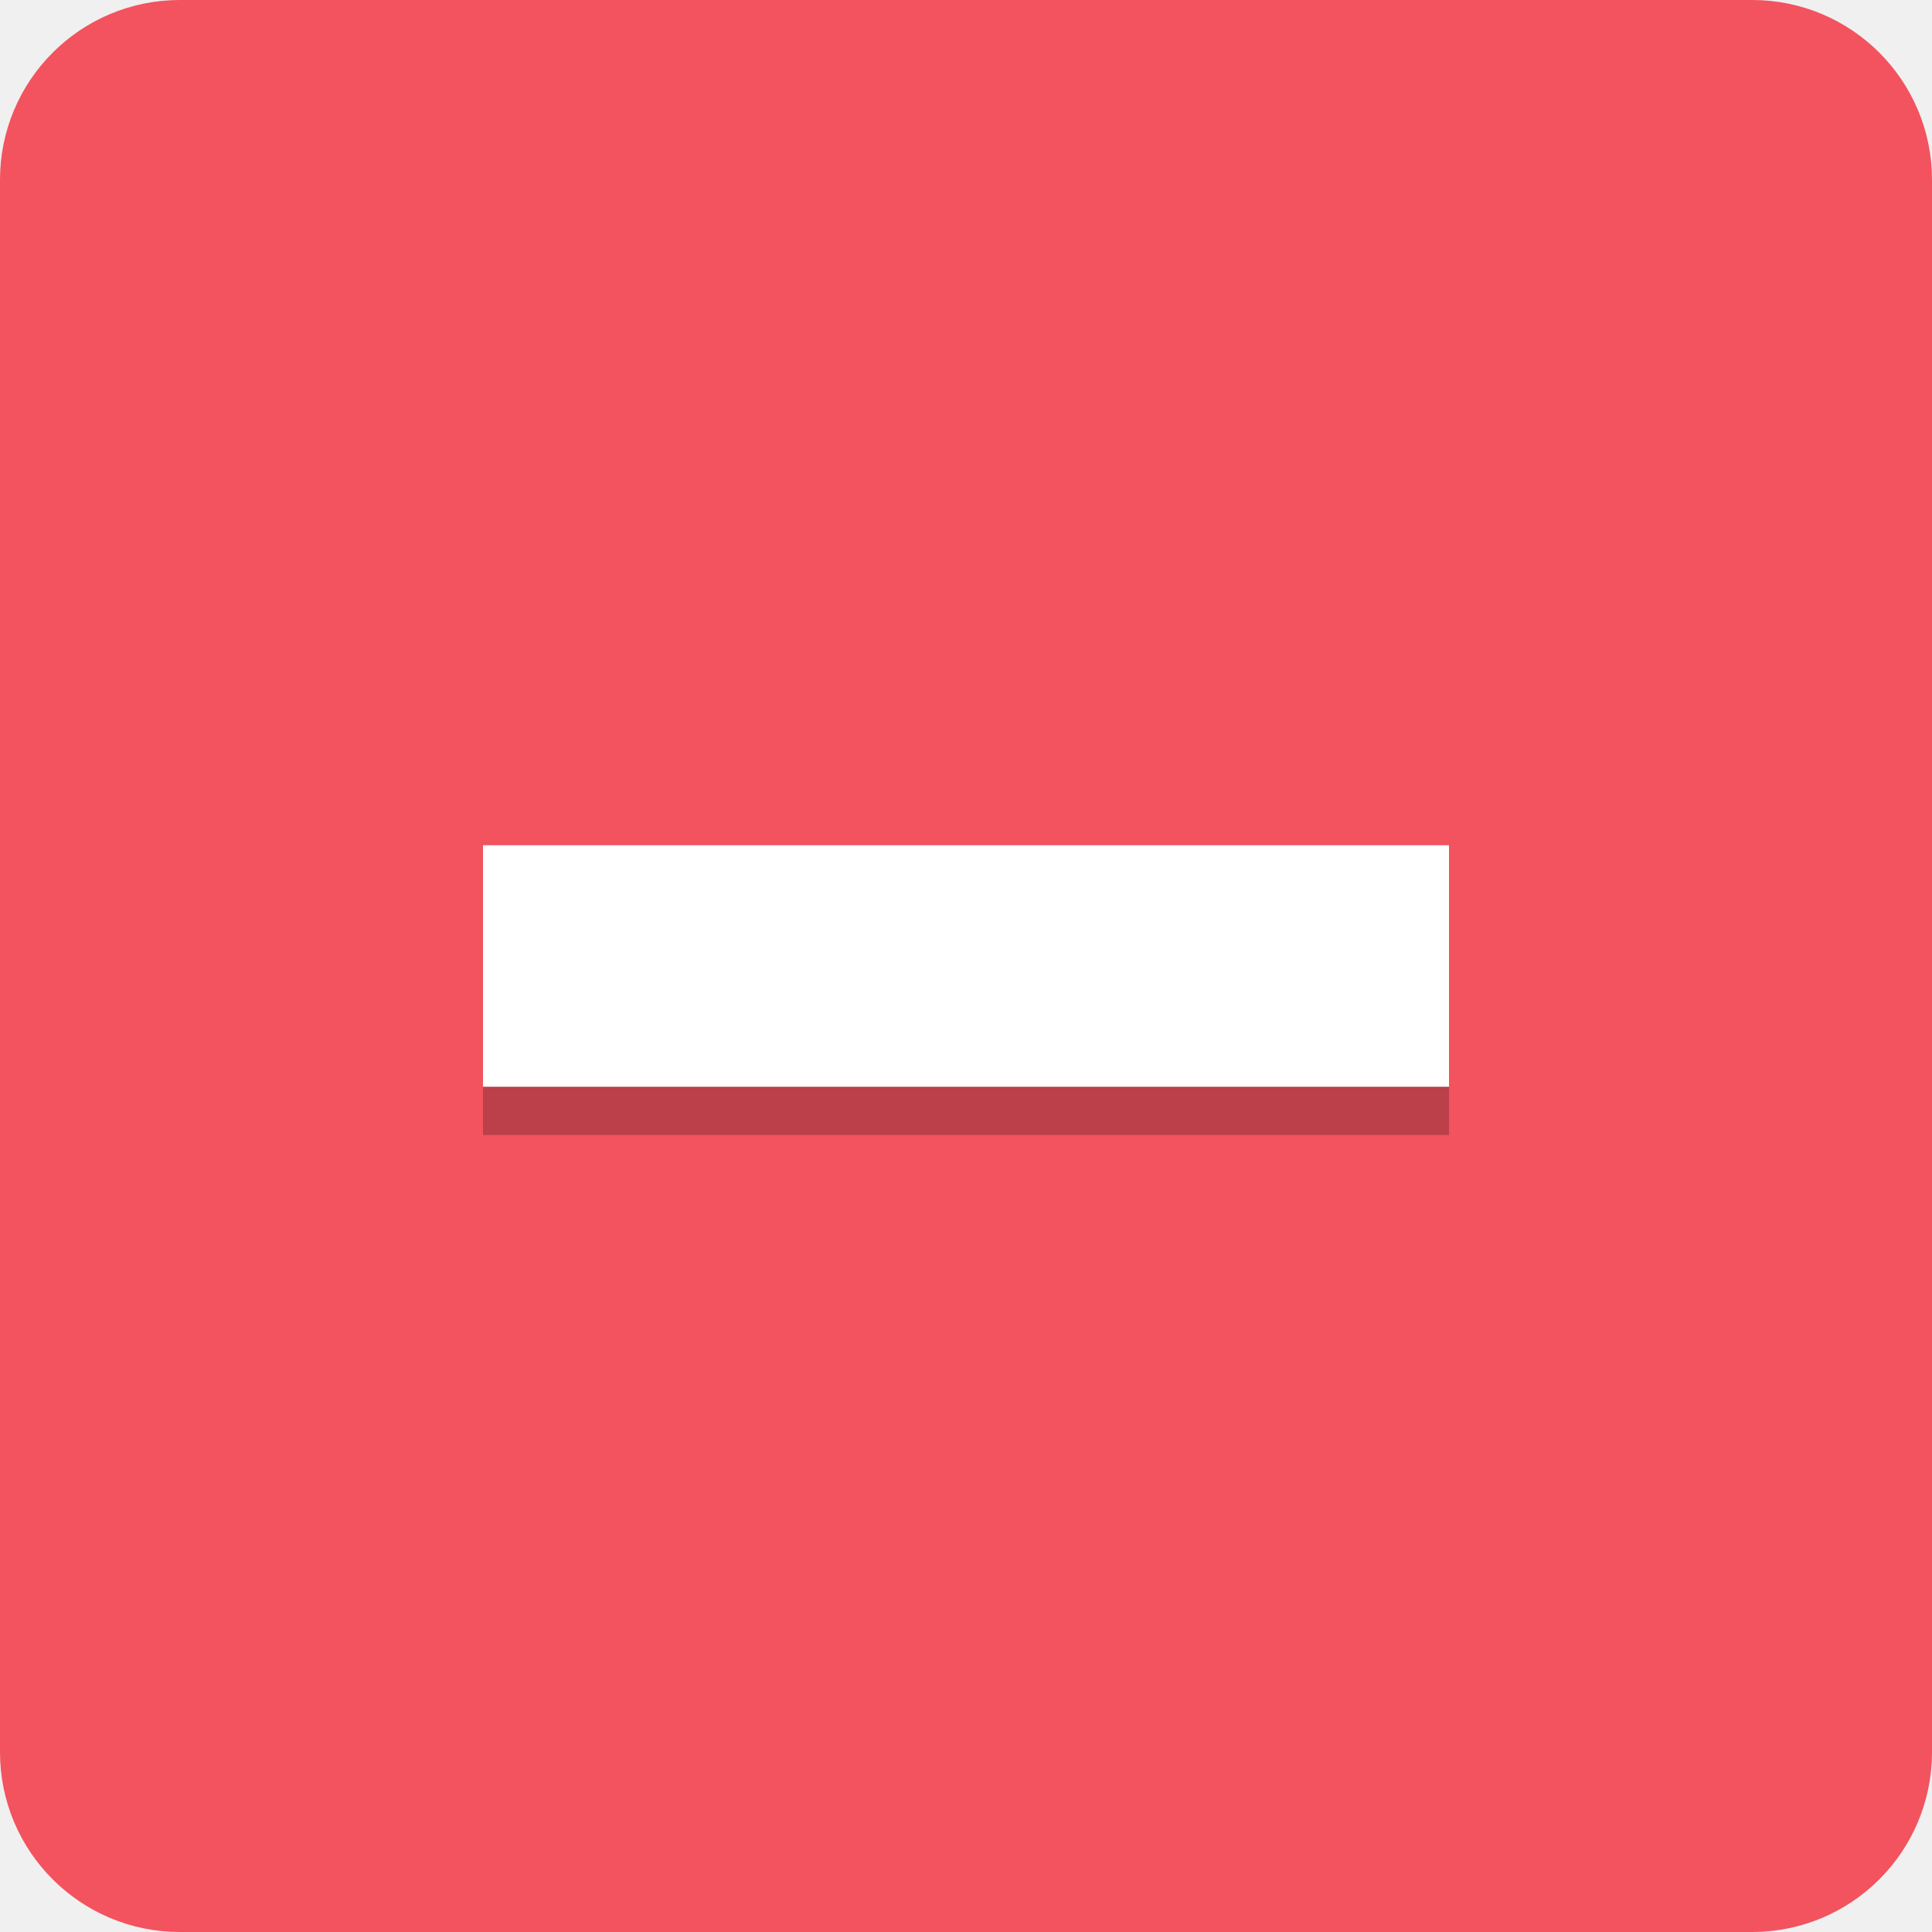
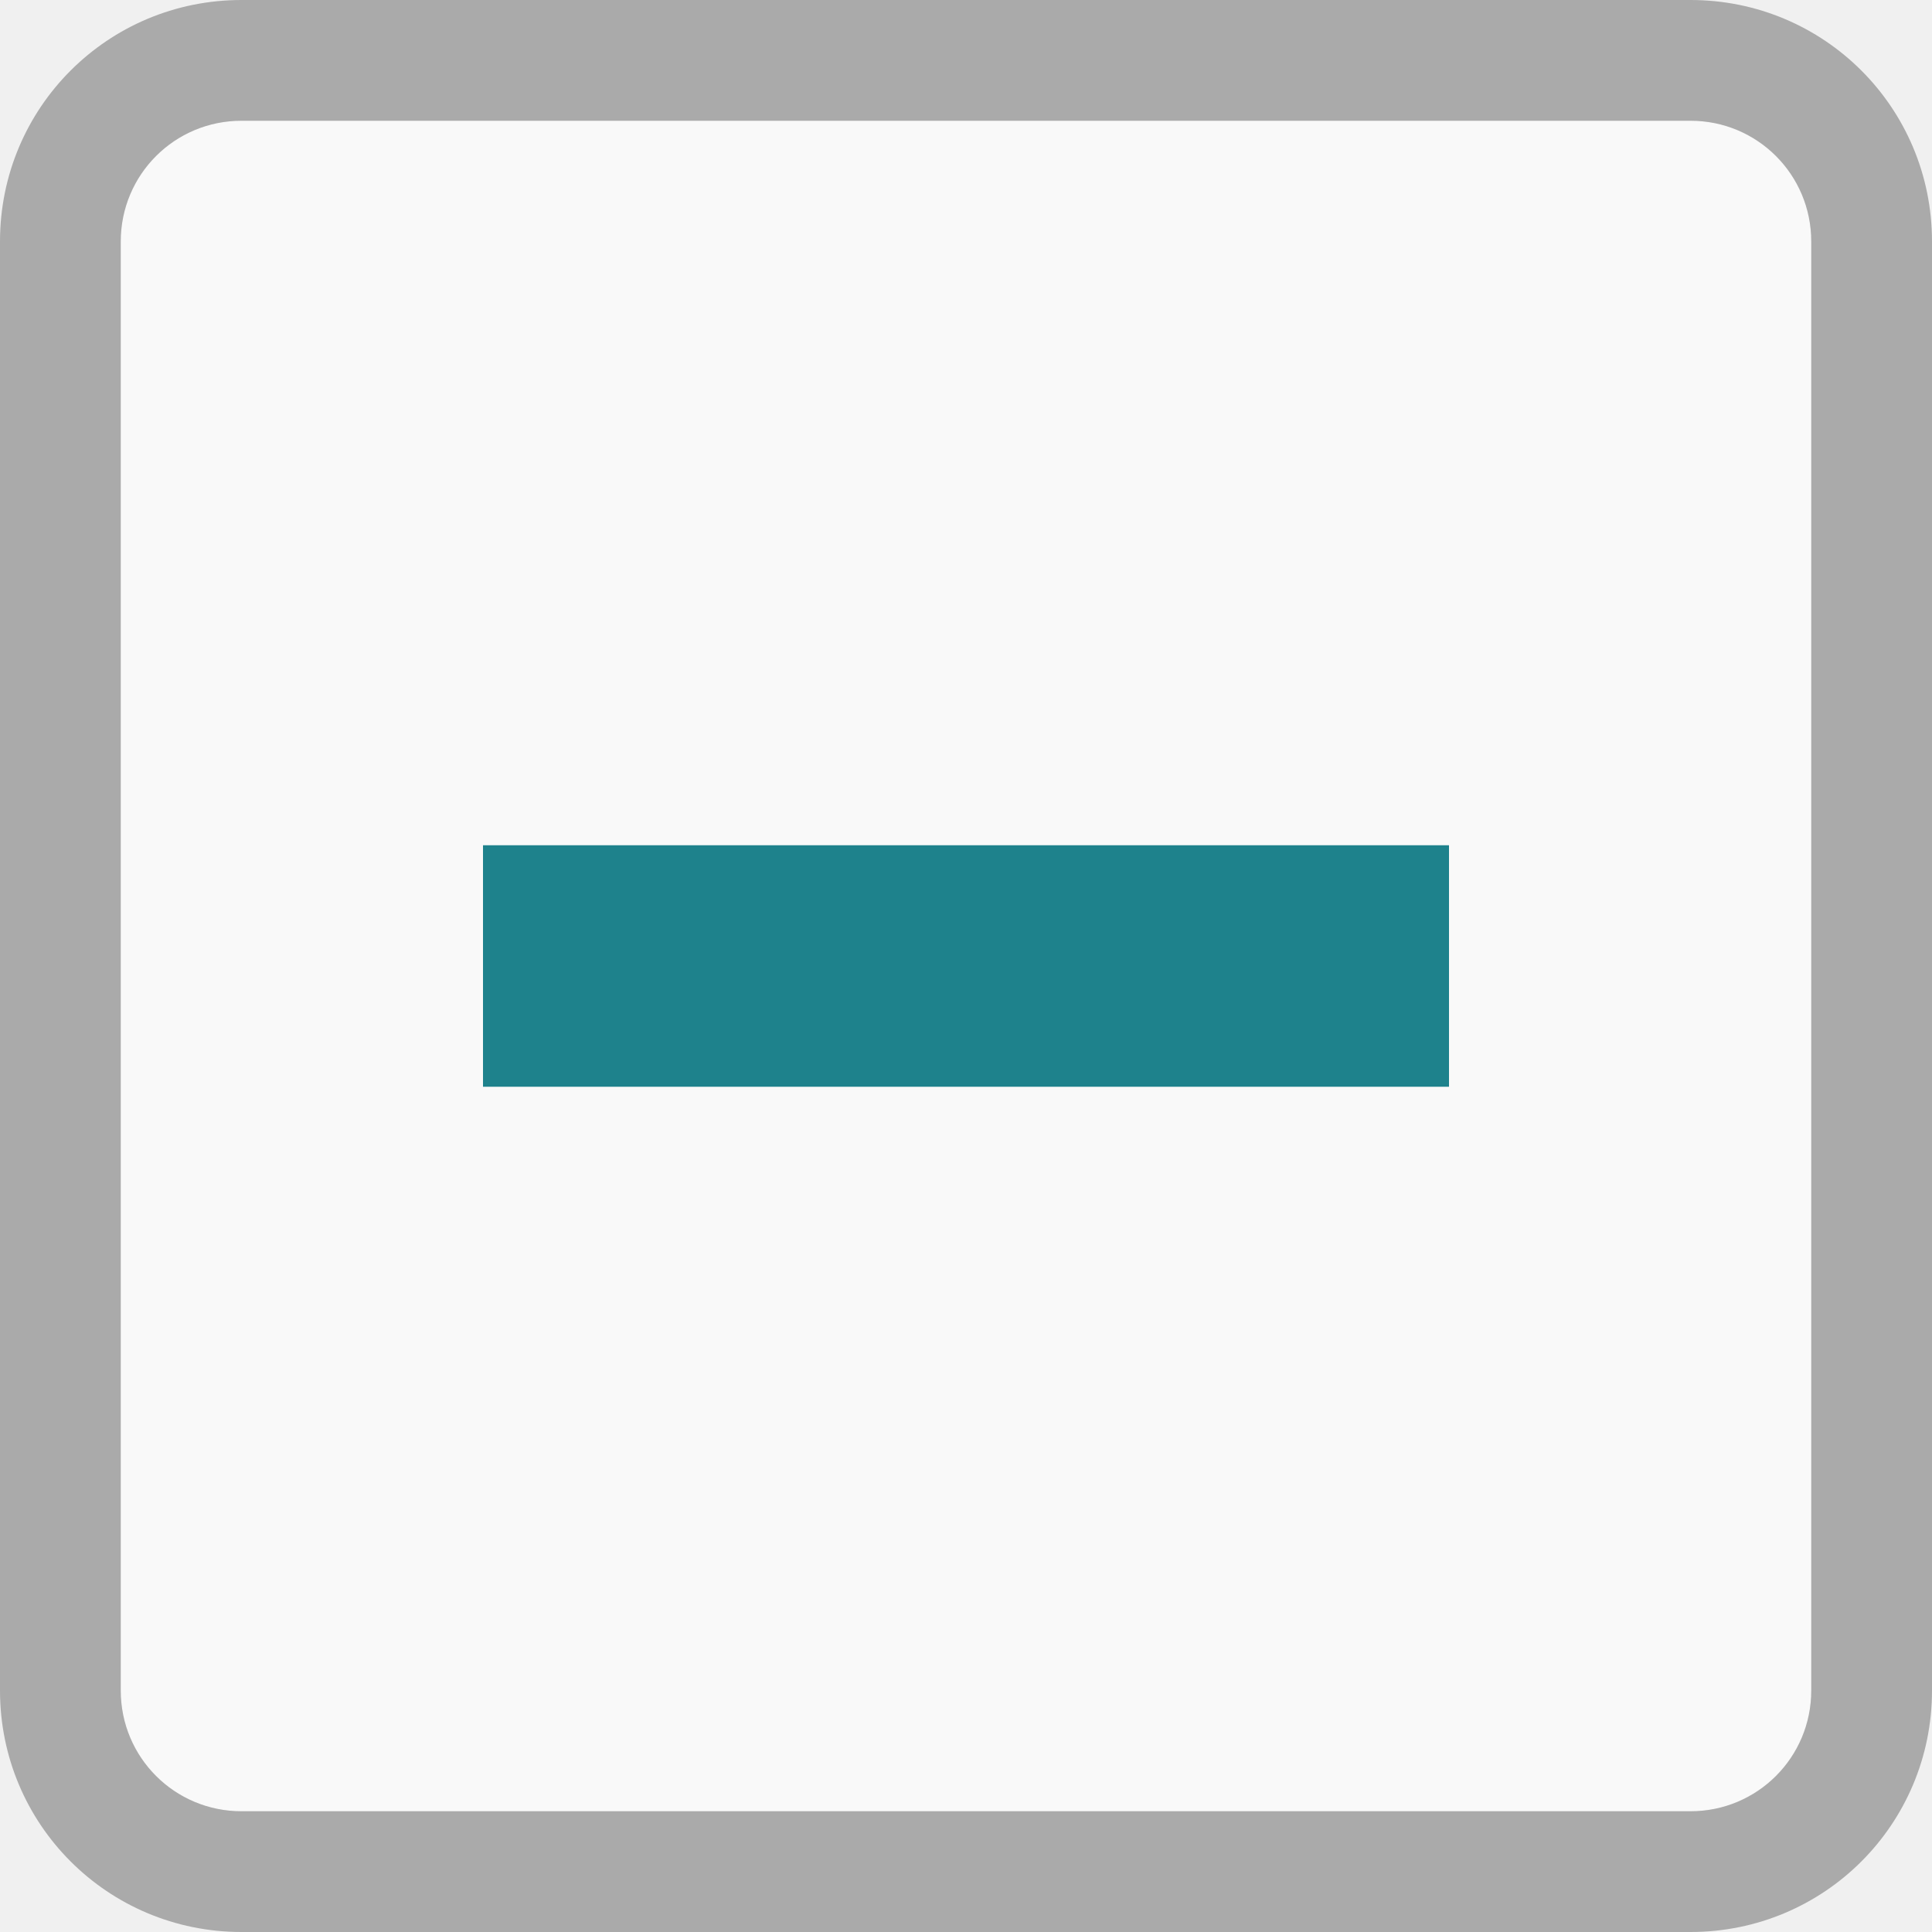
- <svg xmlns="http://www.w3.org/2000/svg" viewBox="0 0 16 16" id="svg5232" version="1.1" width="100%" height="100%">
-   <defs id="defs5244" />
-   <rect style="opacity:1;fill:#f2535e;fill-opacity:1;stroke:#f2535e;stroke-width:1;stroke-linecap:butt;stroke-linejoin:miter;stroke-miterlimit:4;stroke-dasharray:none;stroke-opacity:1" id="rect4717" width="15" height="15" x="0.5" y="0.5" rx="0.989" ry="0.989" />
-   <rect id="rect4157" style="fill:#000000;fill-opacity:0.227" height="2" y="7.4" x="4" width="8" />
-   <rect width="8" x="4" y="7" height="2" style="fill:#ffffff;fill-opacity:1" id="rect5240" />
+ <svg xmlns="http://www.w3.org/2000/svg" viewBox="0 0 16 16">
+   <g transform="translate(0 -1036.362)">
+     <rect width="14" x="1" y="1" rx="1" height="14" style="fill:#f9f9f9" transform="translate(0 1036.362)" />
+     <path style="fill:#aaa" d="M 2 0 C 0.892 0 3.2526065e-18 0.892 0 2 L 0 14 C 0 15.108 0.892 16 2 16 L 14 16 C 15.108 16 16 15.108 16 14 L 16 2 C 16 0.892 15.108 3.2526065e-18 14 0 L 2 0 z M 2 1 L 14 1 C 14.554 1 15 1.446 15 2 L 15 14 C 15 14.554 14.554 15 14 15 L 2 15 C 1.446 15 1 14.554 1 14 L 1 2 C 1 1.446 1.446 1 2 1 z " transform="translate(0 1036.362)" />
+     <rect width="8" x="4" y="1043.362" height="2" style="fill:#1e828c" />
+   </g>
</svg>
